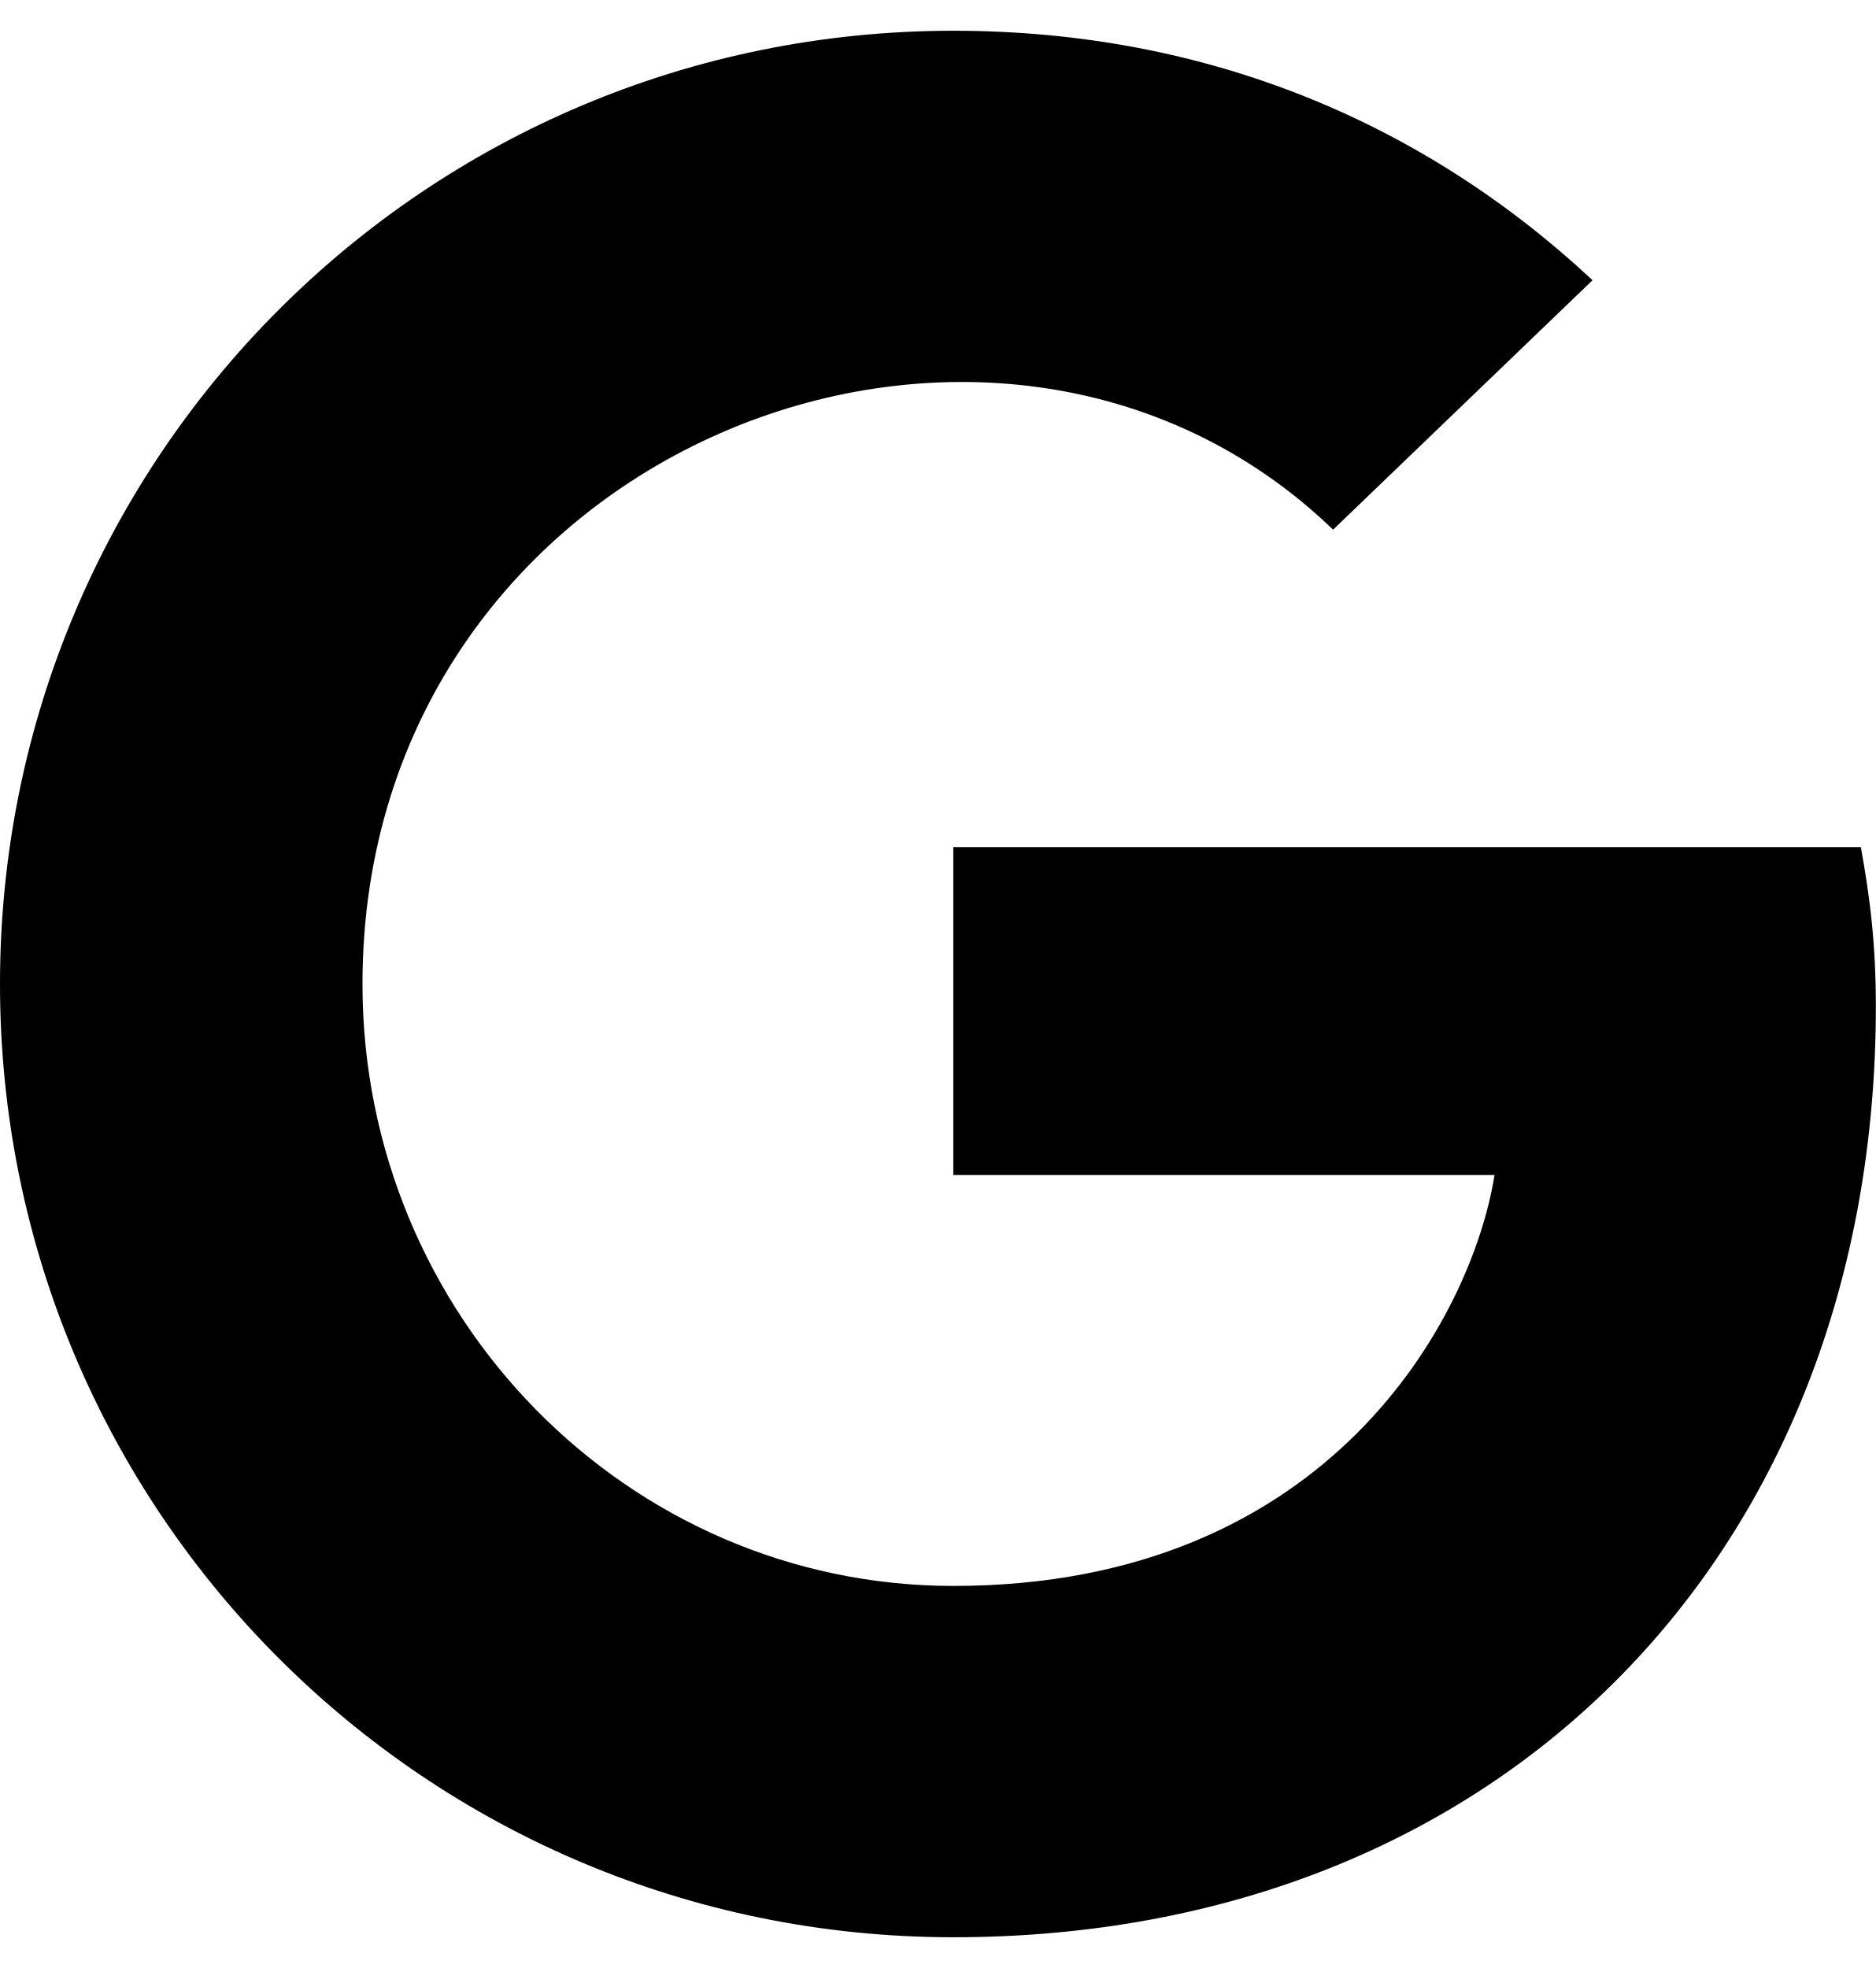
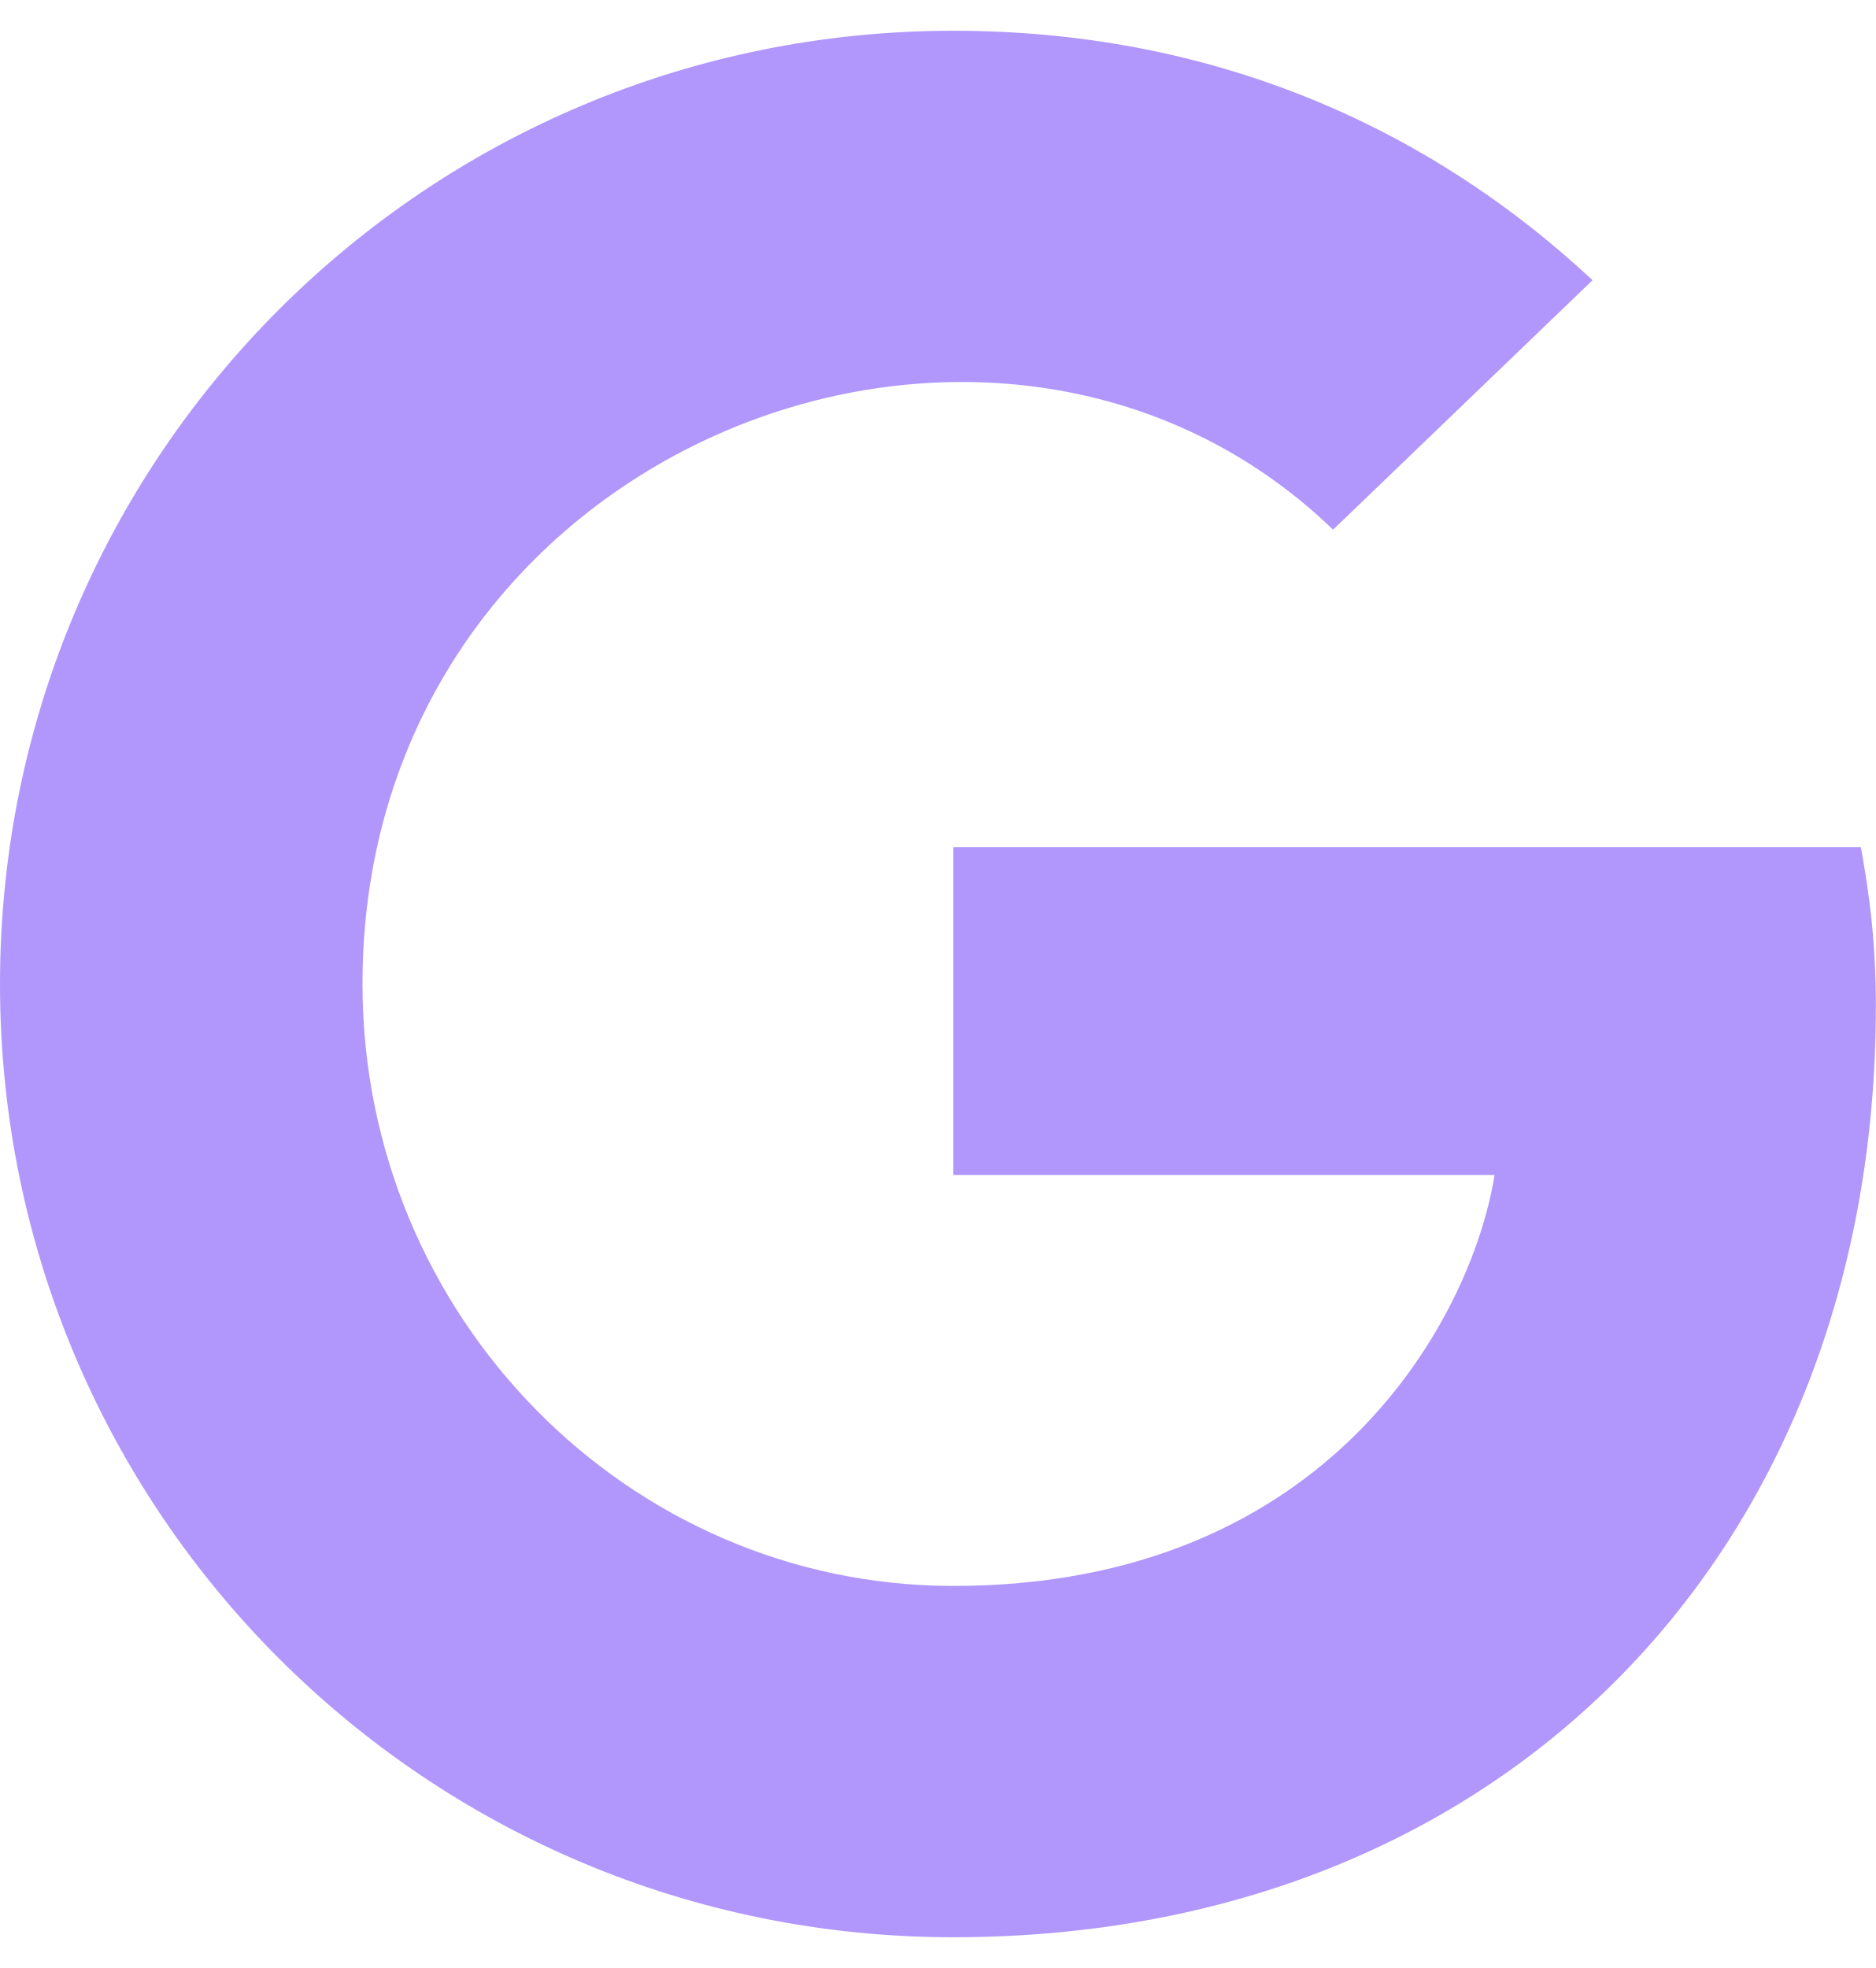
<svg xmlns="http://www.w3.org/2000/svg" viewBox="0 0 488 512">
-   <path d="M488 261.8C488 403.3 391.1 504 248 504 110.8 504 0 393.2 0 256S110.8 8 248 8c66.8 0 123 24.5 166.3 64.9l-67.5 64.9C258.5 52.6 94.3 116.6 94.3 256c0 86.5 69.1 156.6 153.7 156.6 98.2 0 135-70.4 140.8-106.9H248v-85.3h236.1c2.3 12.7 3.9 24.9 3.9 41.4z" />
+   <path fill="#B197FC" d="M488 261.8C488 403.3 391.1 504 248 504 110.8 504 0 393.2 0 256S110.8 8 248 8c66.8 0 123 24.5 166.3 64.9l-67.5 64.9C258.5 52.6 94.3 116.6 94.3 256c0 86.5 69.1 156.6 153.7 156.6 98.2 0 135-70.4 140.8-106.9H248v-85.3h236.1c2.3 12.7 3.9 24.9 3.9 41.4z" />
</svg>
